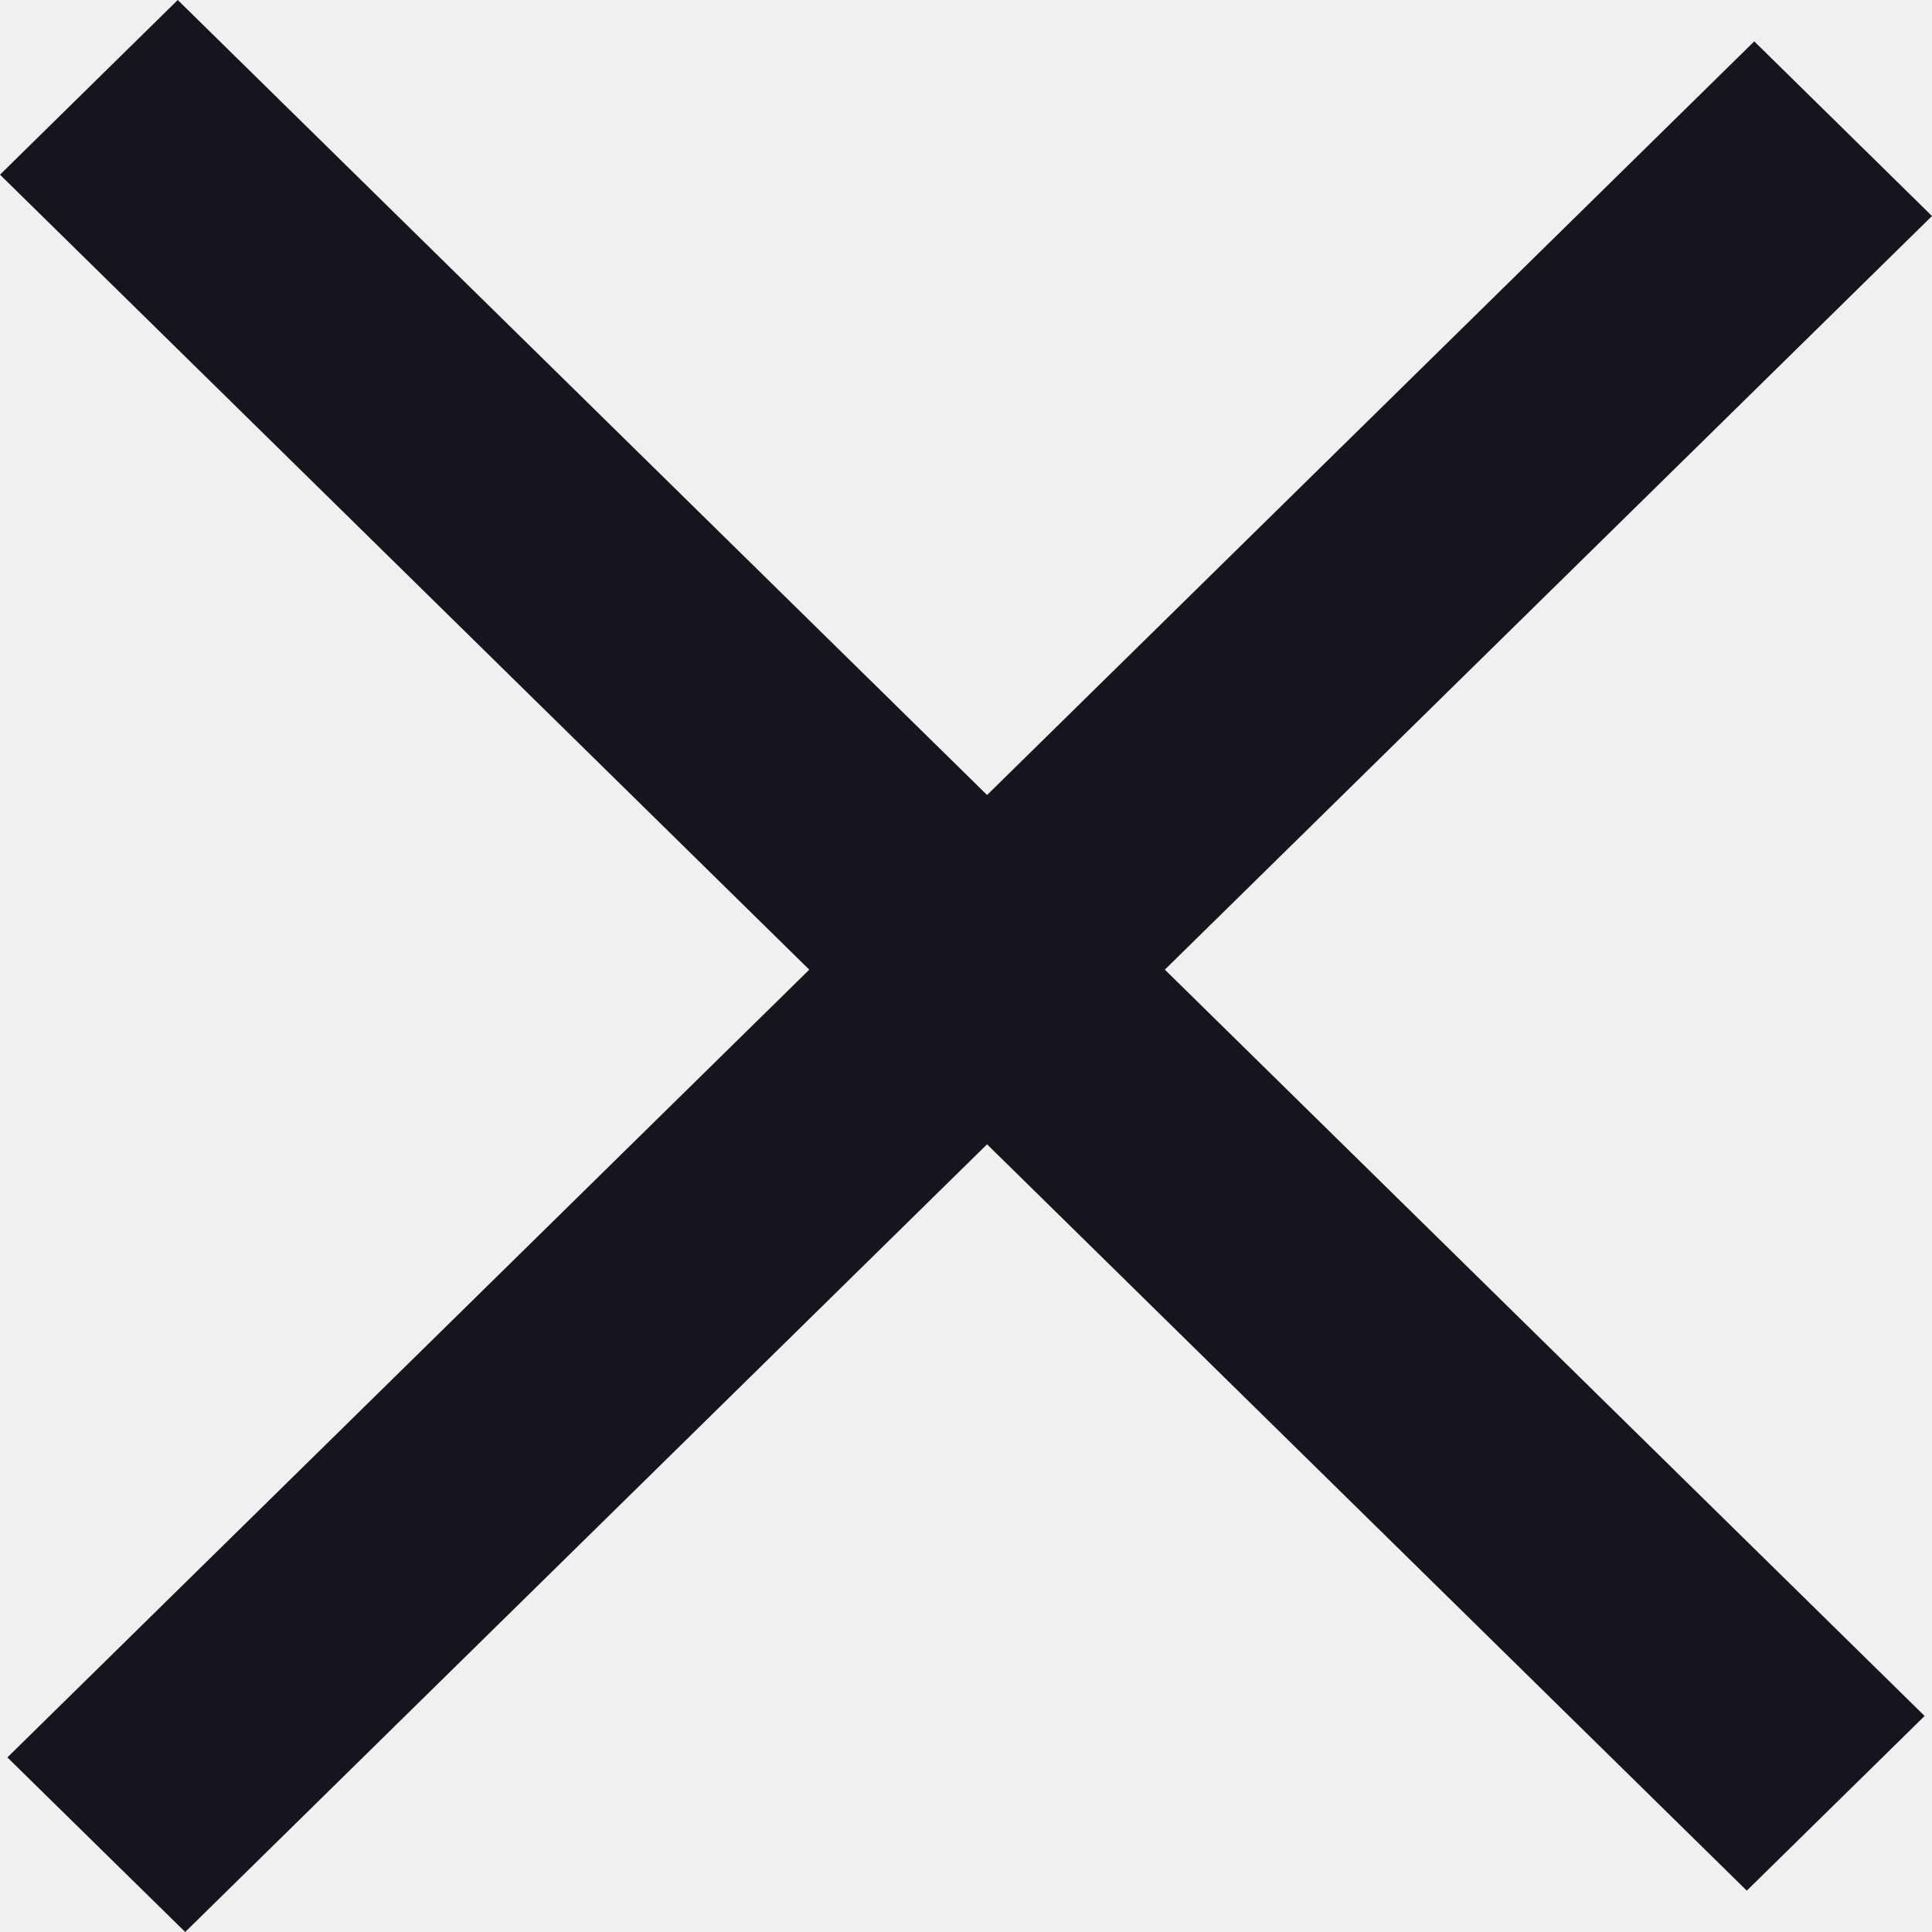
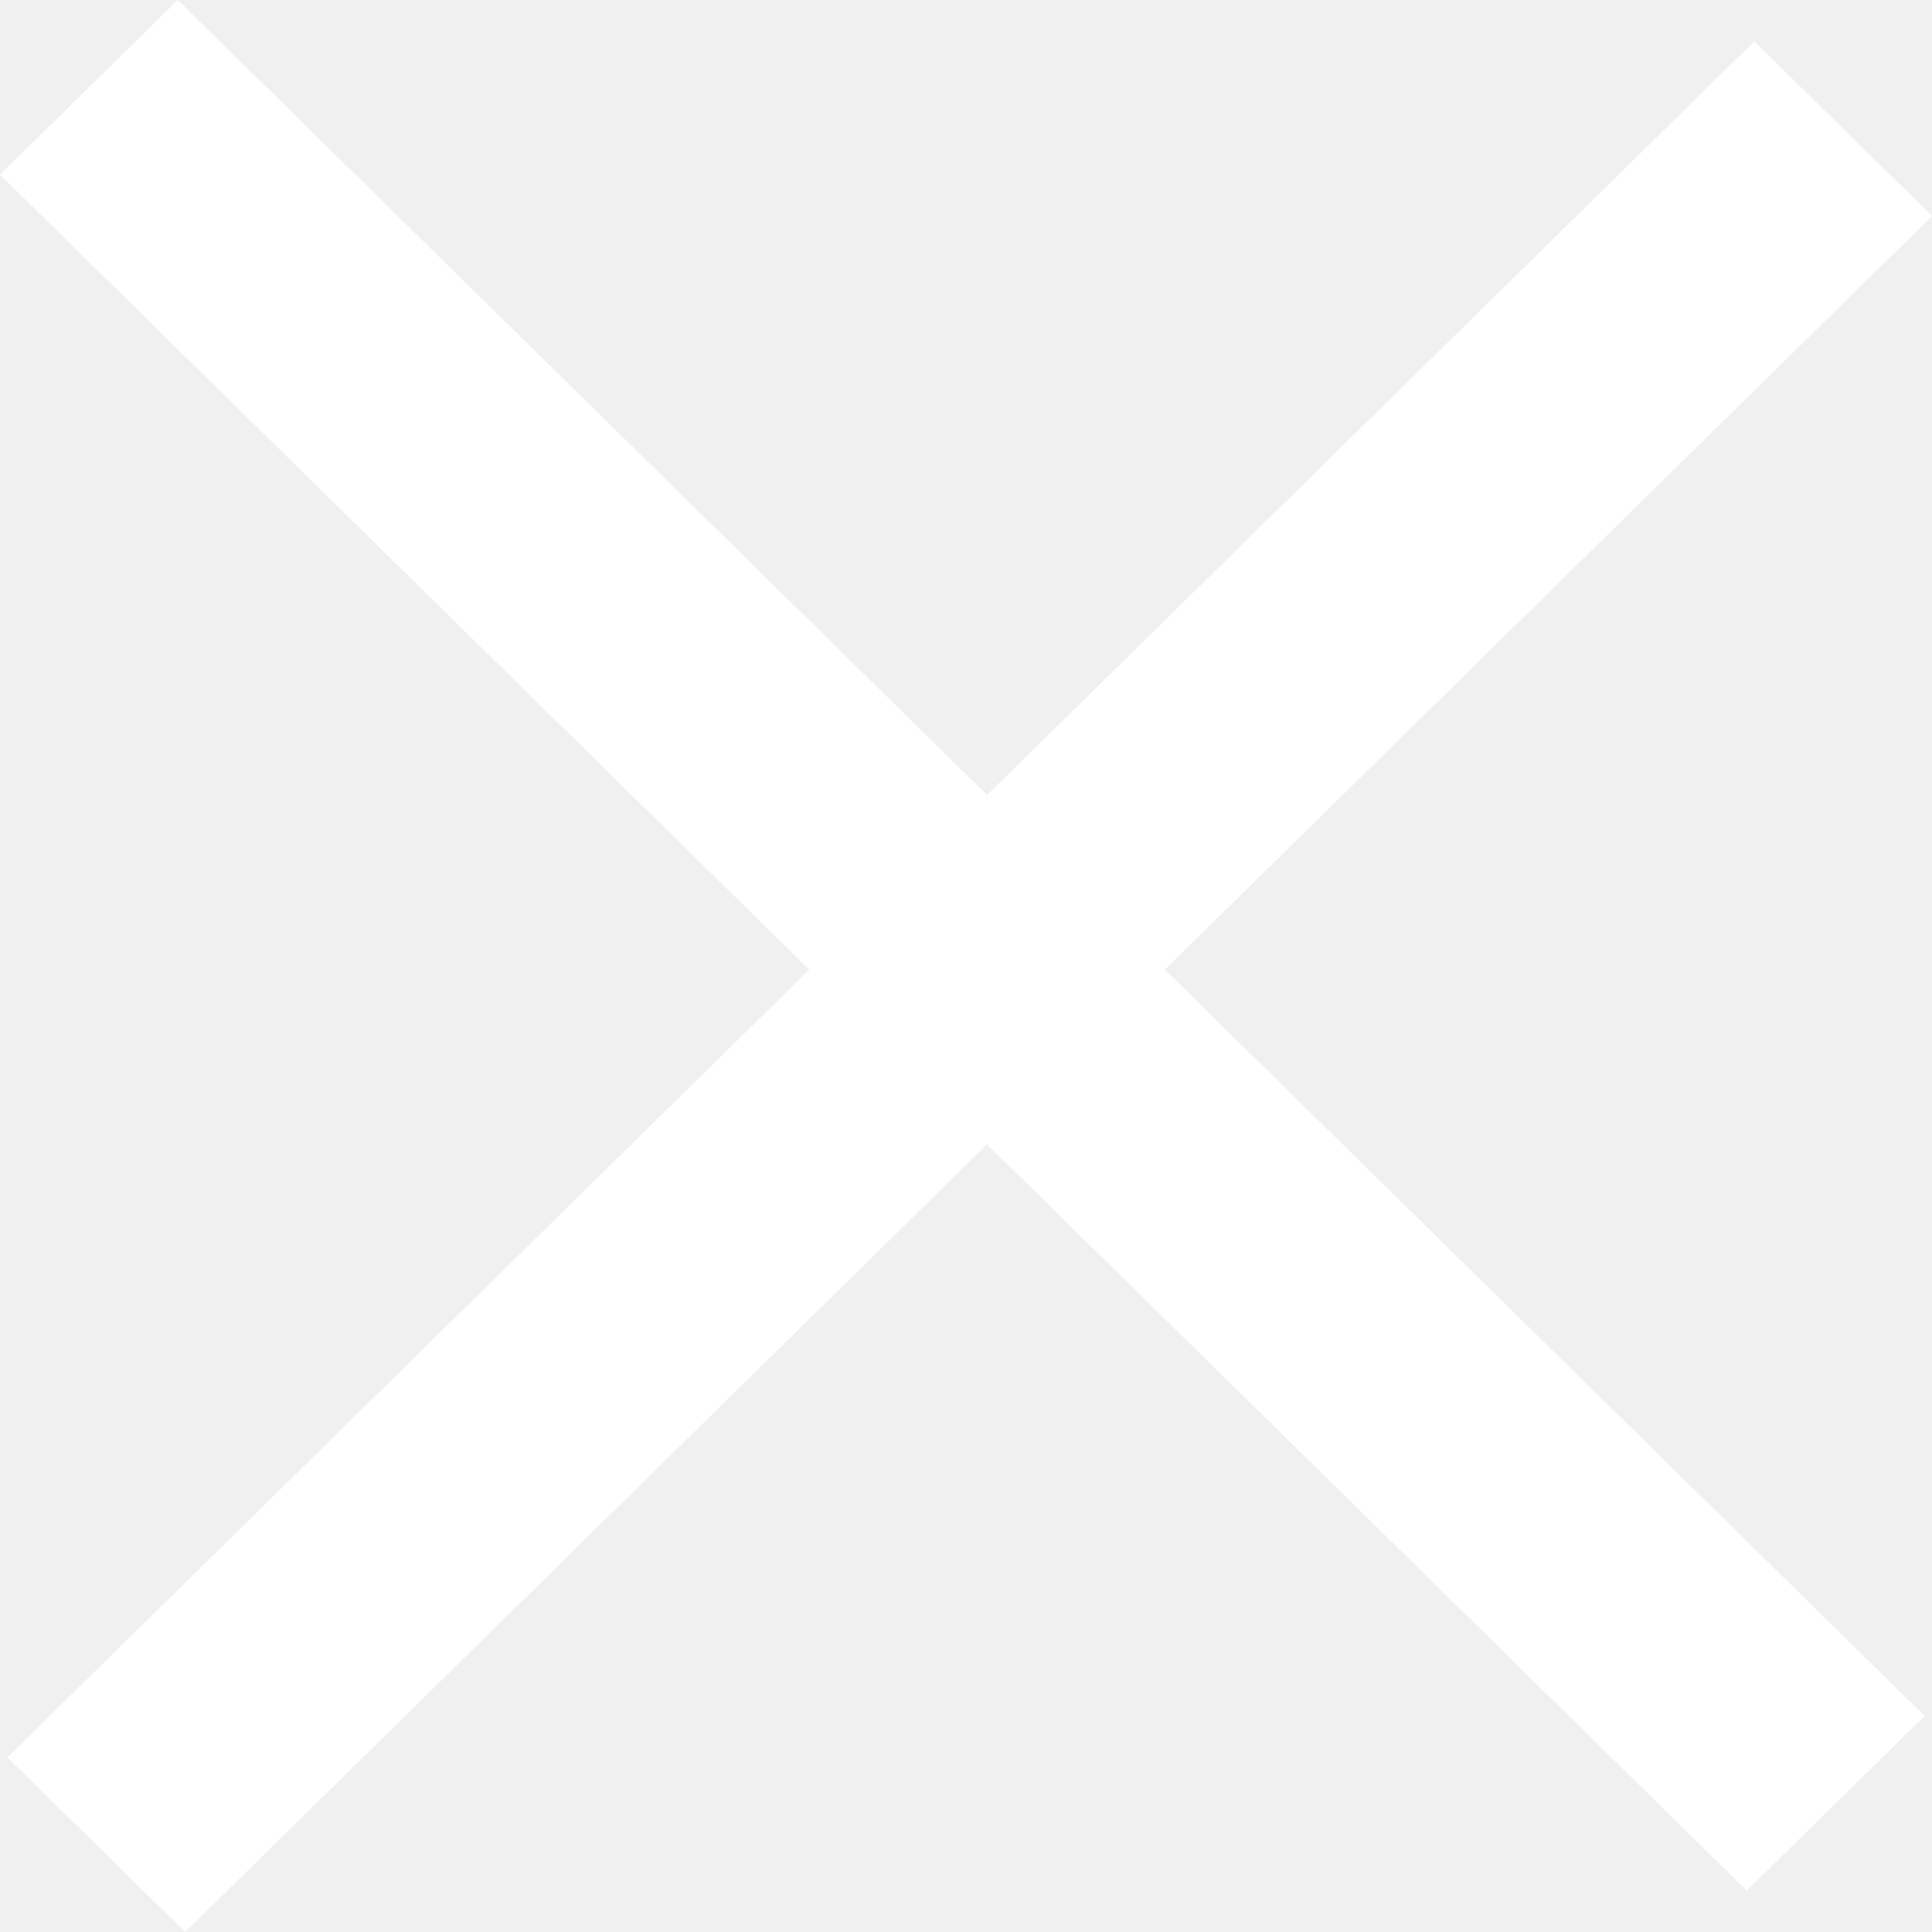
<svg xmlns="http://www.w3.org/2000/svg" width="22" height="22" viewBox="0 0 22 22" fill="none">
-   <path d="M2.109 22L22 2.46L19.976 0.471L0.084 20.012L2.109 22Z" fill="#15151E" />
-   <path d="M0 1.989L19.891 21.529L21.916 19.54L2.024 0L0 1.989Z" fill="#15151E" />
+   <path d="M2.109 22L22 2.46L19.976 0.471L0.084 20.012L2.109 22Z" fill="white" />
+   <path d="M0 1.989L19.891 21.529L21.916 19.54L2.024 0L0 1.989Z" fill="white" />
</svg>
